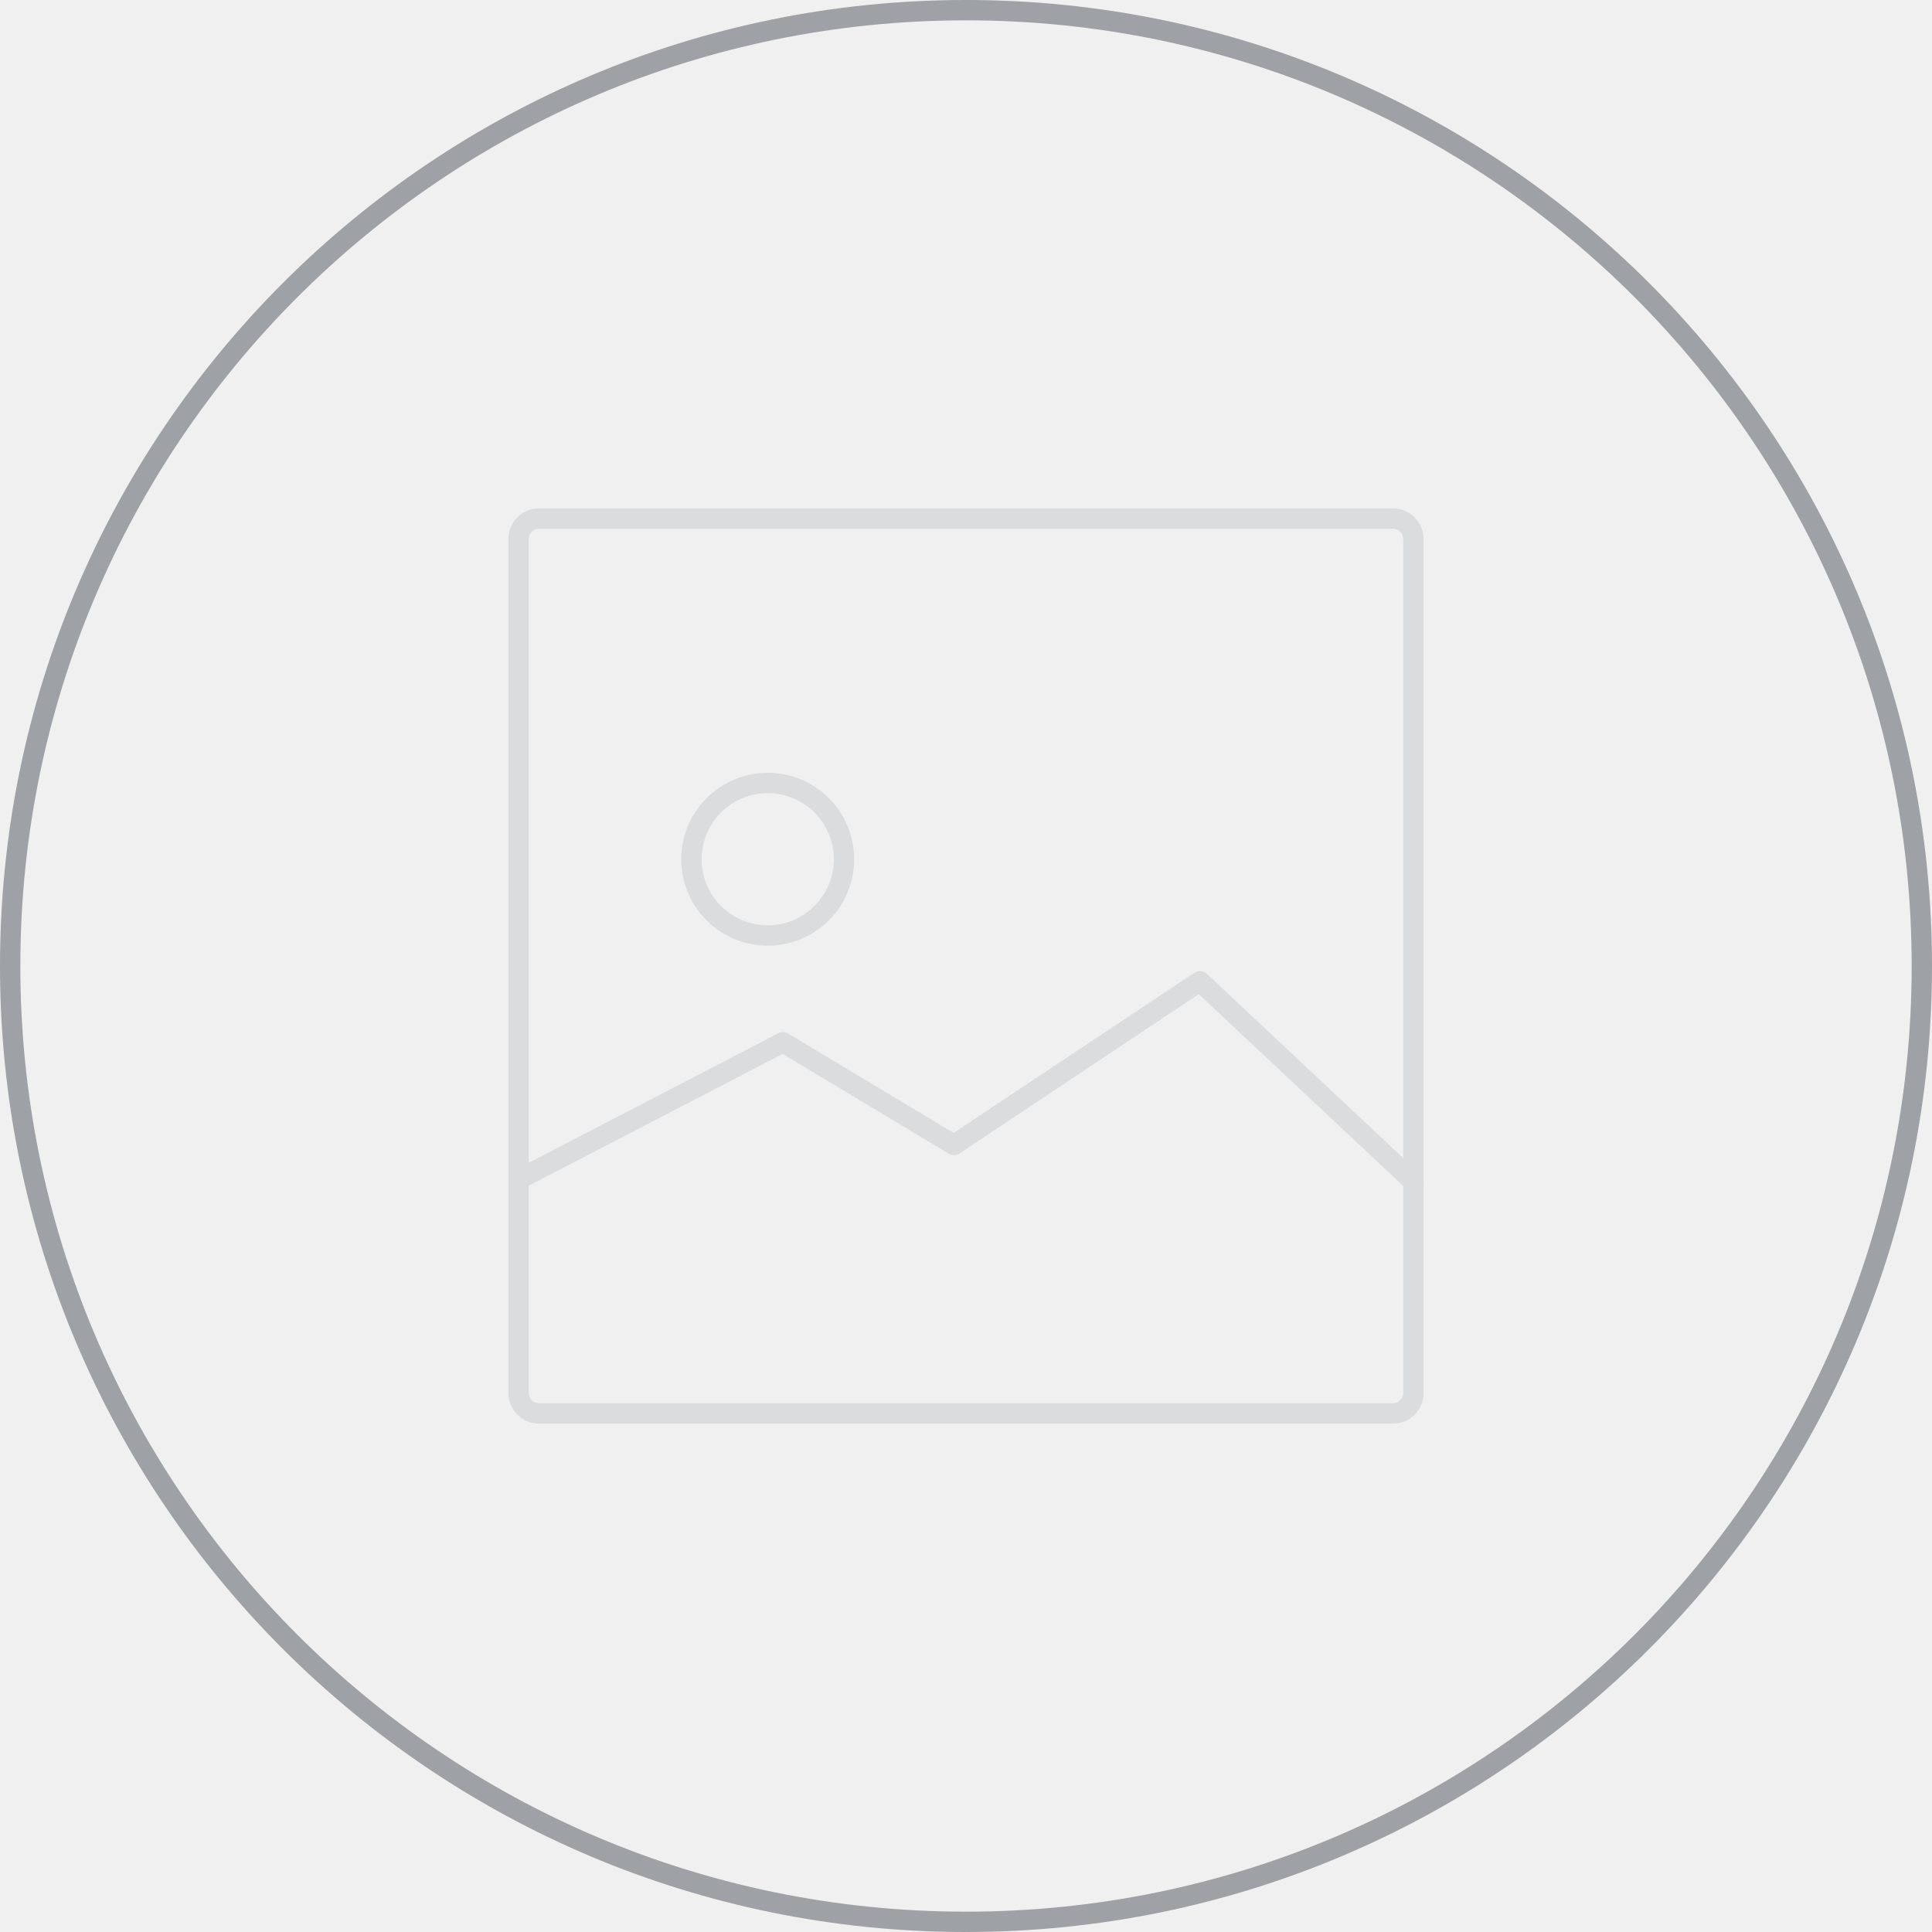
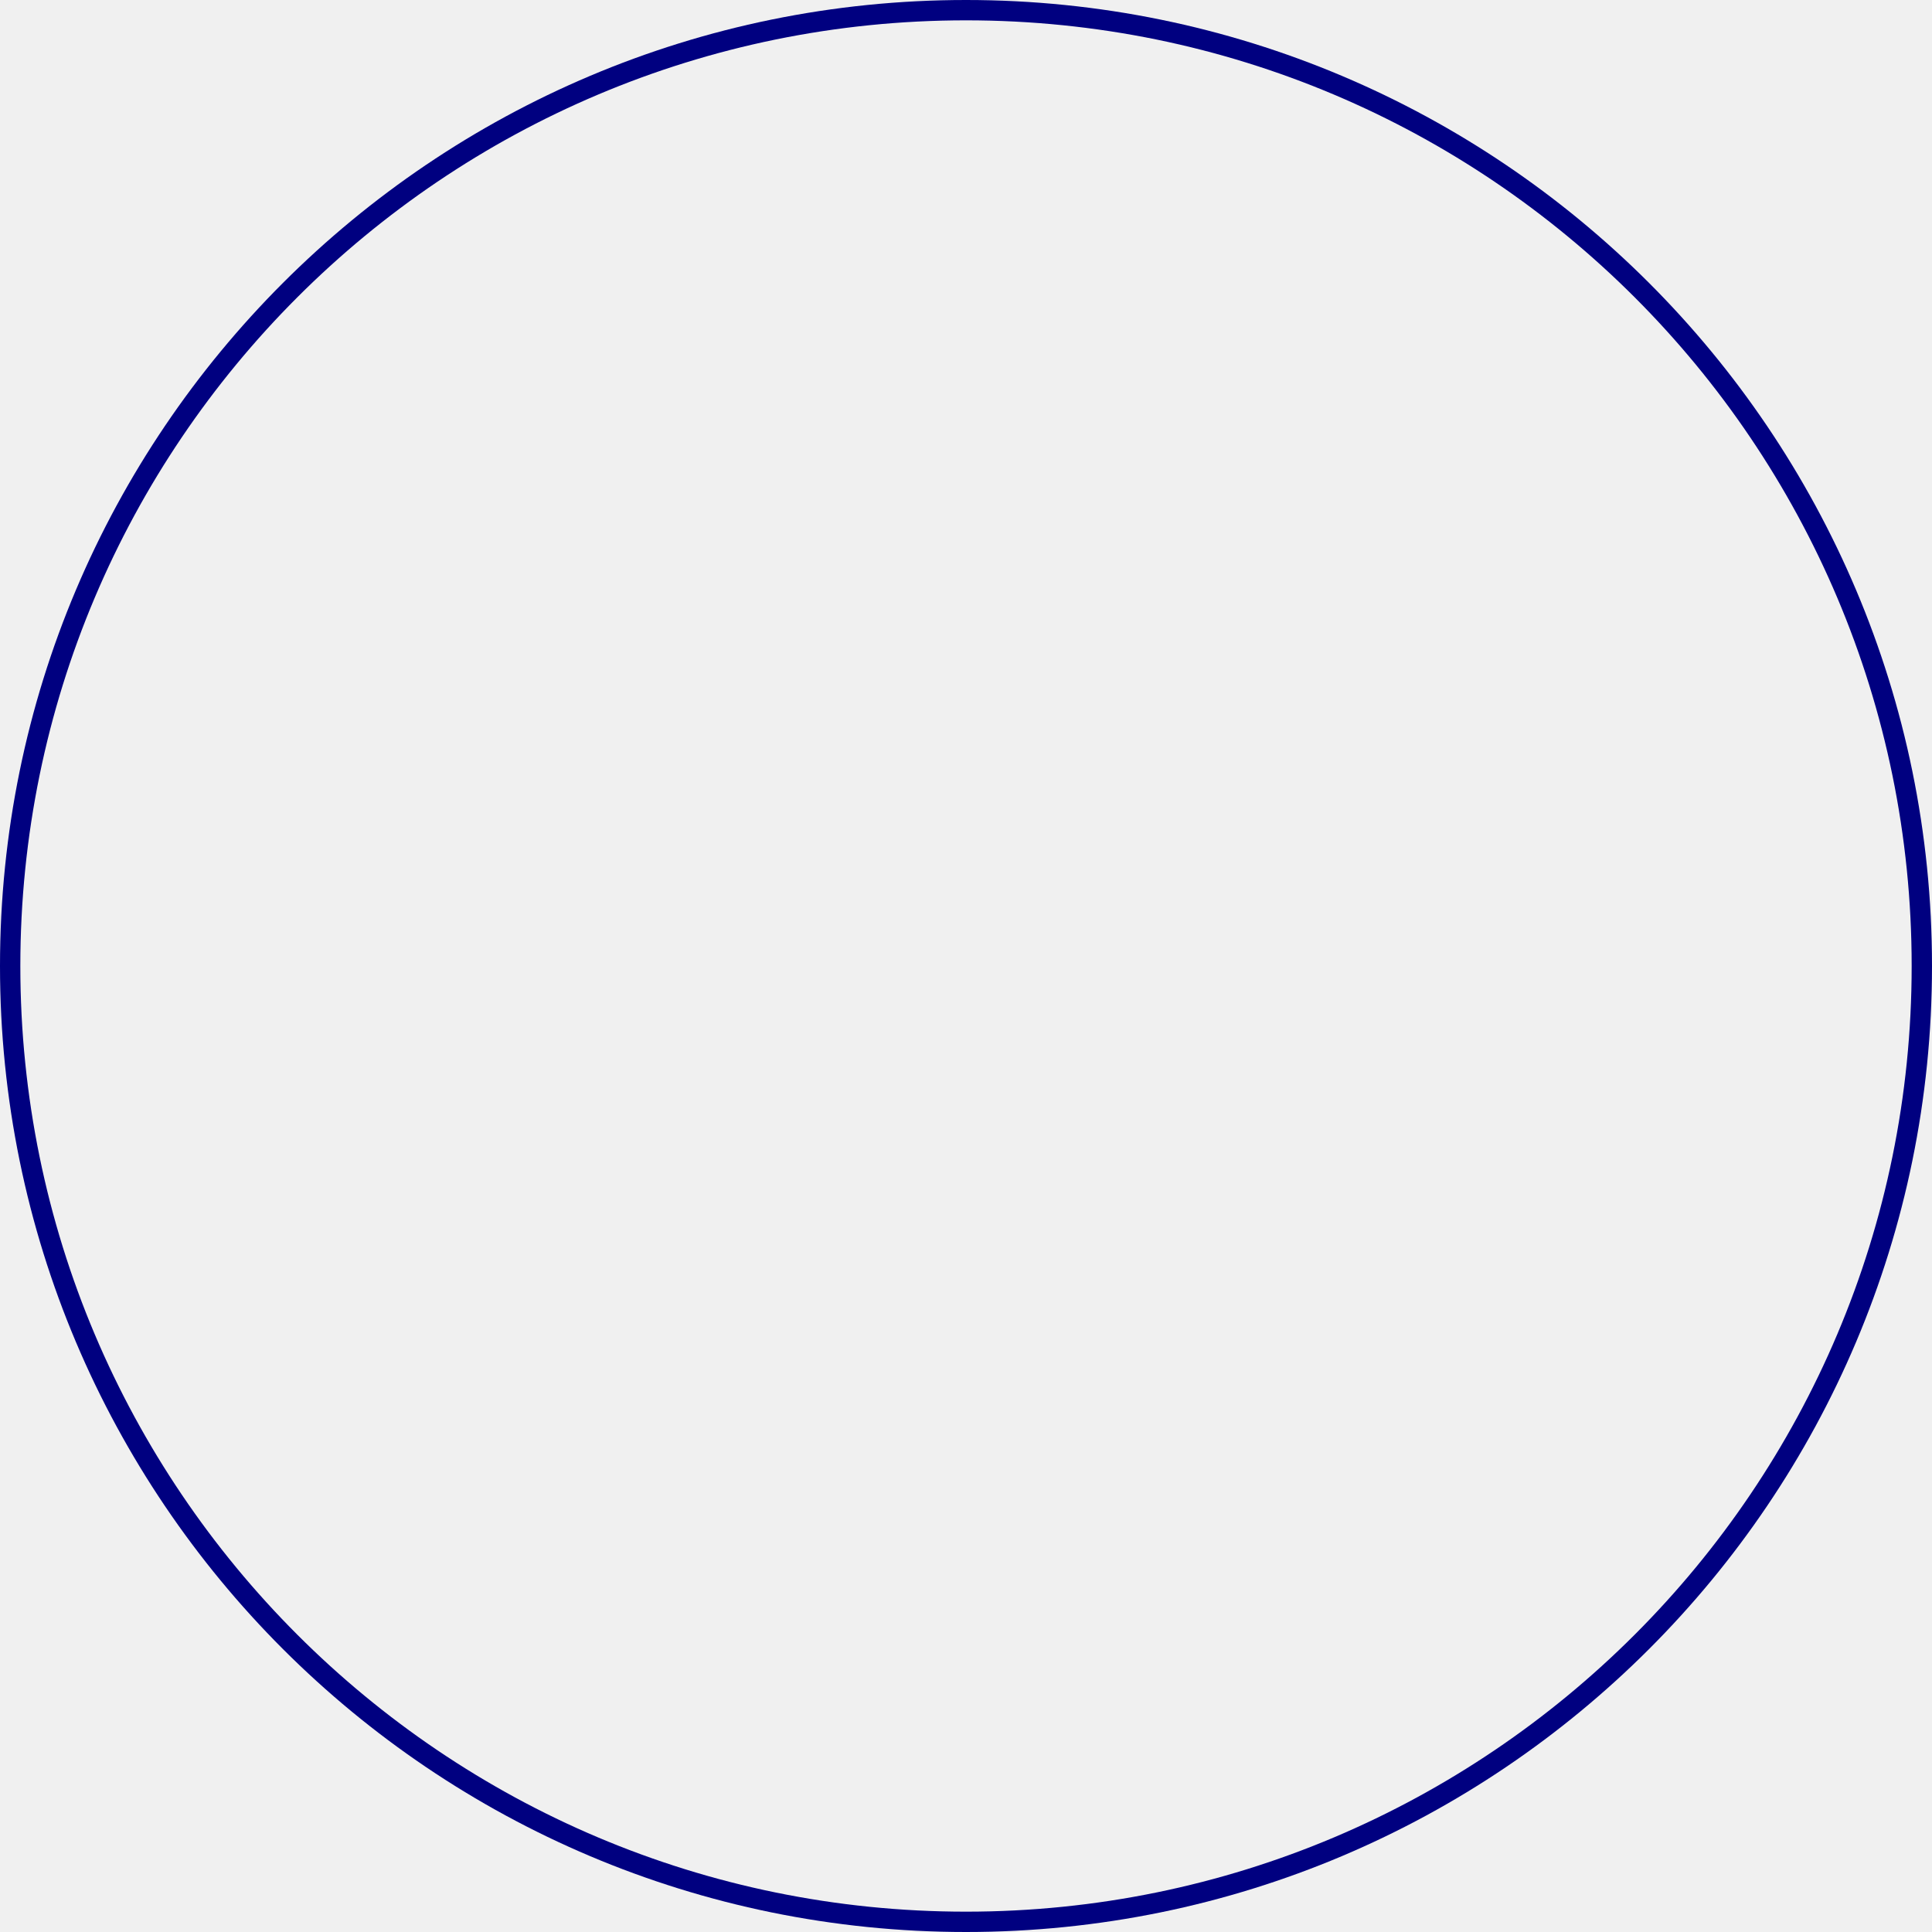
- <svg xmlns="http://www.w3.org/2000/svg" xmlns:xlink="http://www.w3.org/1999/xlink" width="190" height="190" viewBox="0 0 190 190" version="1.1">
-   <g id="Canvas" transform="translate(-61 -613)">
-     <g id="icon" style="mix-blend-mode:normal;">
-       <g id="Ellipse 2" style="mix-blend-mode:normal;">
-         <mask id="mask0_outline_ins">
-           <use xlink:href="#path0_fill" fill="white" transform="translate(61 613)" />
-         </mask>
-         <g mask="url(#mask0_outline_ins)">
-           <use xlink:href="#path1_stroke_2x" transform="translate(61 613)" fill="#9EA1A6" style="mix-blend-mode:normal;" />
-         </g>
-       </g>
-       <g id="img" style="mix-blend-mode:normal;">
-         <g id="nature" style="mix-blend-mode:normal;" opacity="0.5">
-           <g id="img" style="mix-blend-mode:normal;">
-             <mask id="mask1_outline_ins">
-               <use xlink:href="#path2_fill" fill="white" transform="translate(111 663)" />
-             </mask>
-             <g mask="url(#mask1_outline_ins)">
-               <use xlink:href="#path3_stroke_2x" transform="translate(111 663)" fill="#C6C8CC" style="mix-blend-mode:normal;" />
-             </g>
-           </g>
-           <g id="mountain" style="mix-blend-mode:normal;">
-             <use xlink:href="#path4_stroke" transform="translate(112 709.5)" fill="#C6C8CC" style="mix-blend-mode:normal;" />
-           </g>
-           <g id="sun" style="mix-blend-mode:normal;">
-             <use xlink:href="#path5_stroke" transform="translate(129 690)" fill="#C6C8CC" style="mix-blend-mode:normal;" />
-           </g>
-         </g>
+ <svg xmlns="http://www.w3.org/2000/svg" xmlns:xlink="http://www.w3.org/1999/xlink" width="190" height="190" viewBox="0 0 190 190" version="1.1" id="svg41">
+   <g id="Canvas" transform="translate(-61 -613)" style="fill:#000080">
+     <g style="mix-blend-mode:normal;fill:#000080" id="Ellipse 2">
+       <mask id="mask0_outline_ins">
+         <use height="100%" width="100%" y="0" x="0" style="fill:#ffffff" id="use6" transform="translate(61,613)" xlink:href="#path0_fill" />
+       </mask>
+       <g style="fill:#000080" id="g11" mask="url(#mask0_outline_ins)">
+         <use height="100%" width="100%" y="0" x="0" id="use9" style="mix-blend-mode:normal;fill:#000080" transform="translate(61,613)" xlink:href="#path1_stroke_2x" />
      </g>
    </g>
  </g>
-   <defs>
+   <defs id="defs39">
    <path id="path0_fill" d="M 190 95C 190 147.467 147.467 190 95 190C 42.533 190 0 147.467 0 95C 0 42.533 42.533 0 95 0C 147.467 0 190 42.533 190 95Z" />
    <path id="path1_stroke_2x" d="M 188 95C 188 146.362 146.362 188 95 188L 95 192C 148.572 192 192 148.572 192 95L 188 95ZM 95 188C 43.638 188 2 146.362 2 95L -2 95C -2 148.572 41.428 192 95 192L 95 188ZM 2 95C 2 43.638 43.638 2 95 2L 95 -2C 41.428 -2 -2 41.428 -2 95L 2 95ZM 95 2C 146.362 2 188 43.638 188 95L 192 95C 192 41.428 148.572 -2 95 -2L 95 2Z" />
    <path id="path2_fill" d="M 0 3C 0 1.343 1.343 0 3 0L 87 0C 88.657 0 90 1.343 90 3L 90 87C 90 88.657 88.657 90 87 90L 3 90C 1.343 90 0 88.657 0 87L 0 3Z" />
    <path id="path3_stroke_2x" d="M 3 2L 87 2L 87 -2L 3 -2L 3 2ZM 88 3L 88 87L 92 87L 92 3L 88 3ZM 87 88L 3 88L 3 92L 87 92L 87 88ZM 2 87L 2 3L -2 3L -2 87L 2 87ZM 3 -2C 0.239 -2 -2 0.239 -2 3L 2 3C 2 2.448 2.448 2 3 2L 3 -2ZM 87 2C 87.552 2 88 2.448 88 3L 92 3C 92 0.239 89.761 -2 87 -2L 87 2ZM 88 87C 88 87.552 87.552 88 87 88L 87 92C 89.761 92 92 89.761 92 87L 88 87ZM 3 88C 2.448 88 2 87.552 2 87L -2 87C -2 89.761 0.239 92 3 92L 3 88Z" />
    <path id="path4_stroke" d="M -0.461 18.613C -0.951 18.867 -1.142 19.471 -0.887 19.961C -0.633 20.451 -0.029 20.642 0.461 20.387L -0.461 18.613ZM 26 6L 26.515 5.143C 26.217 4.964 25.848 4.952 25.539 5.112L 26 6ZM 42.811 16.1L 42.296 16.957C 42.627 17.156 43.043 17.147 43.365 16.933L 42.811 16.1ZM 67 0L 67.684 -0.729C 67.346 -1.047 66.832 -1.09 66.446 -0.832L 67 0ZM 87.316 20.429C 87.719 20.807 88.352 20.787 88.729 20.384C 89.107 19.981 89.087 19.349 88.684 18.971L 87.316 20.429ZM 0.461 20.387L 26.461 6.888L 25.539 5.112L -0.461 18.613L 0.461 20.387ZM 25.485 6.857L 42.296 16.957L 43.326 15.243L 26.515 5.143L 25.485 6.857ZM 43.365 16.933L 67.554 0.832L 66.446 -0.832L 42.257 15.268L 43.365 16.933ZM 66.316 0.729L 87.316 20.429L 88.684 18.971L 67.684 -0.729L 66.316 0.729Z" />
    <path id="path5_stroke" d="M 14 7.5C 14 11.09 11.09 14 7.5 14L 7.5 16C 12.194 16 16 12.194 16 7.5L 14 7.5ZM 7.5 14C 3.91 14 1 11.09 1 7.5L -1 7.5C -1 12.194 2.806 16 7.5 16L 7.5 14ZM 1 7.5C 1 3.91 3.91 1 7.5 1L 7.5 -1C 2.806 -1 -1 2.806 -1 7.5L 1 7.5ZM 7.5 1C 11.09 1 14 3.91 14 7.5L 16 7.5C 16 2.806 12.194 -1 7.5 -1L 7.5 1Z" />
  </defs>
</svg>
